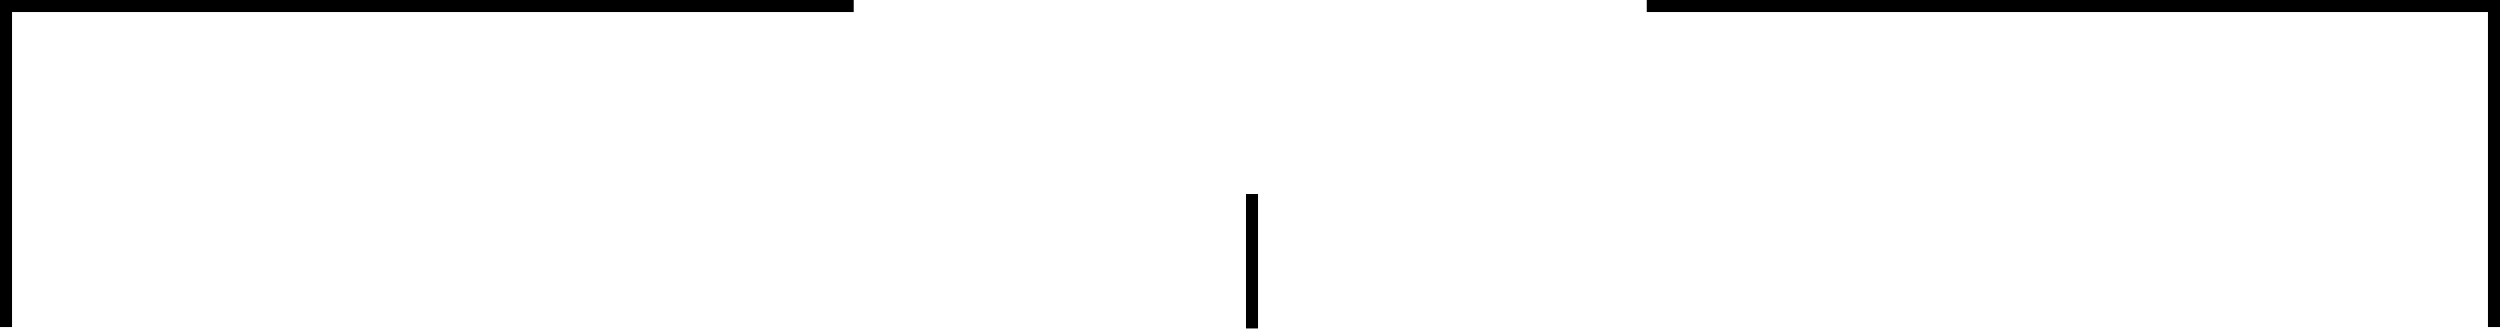
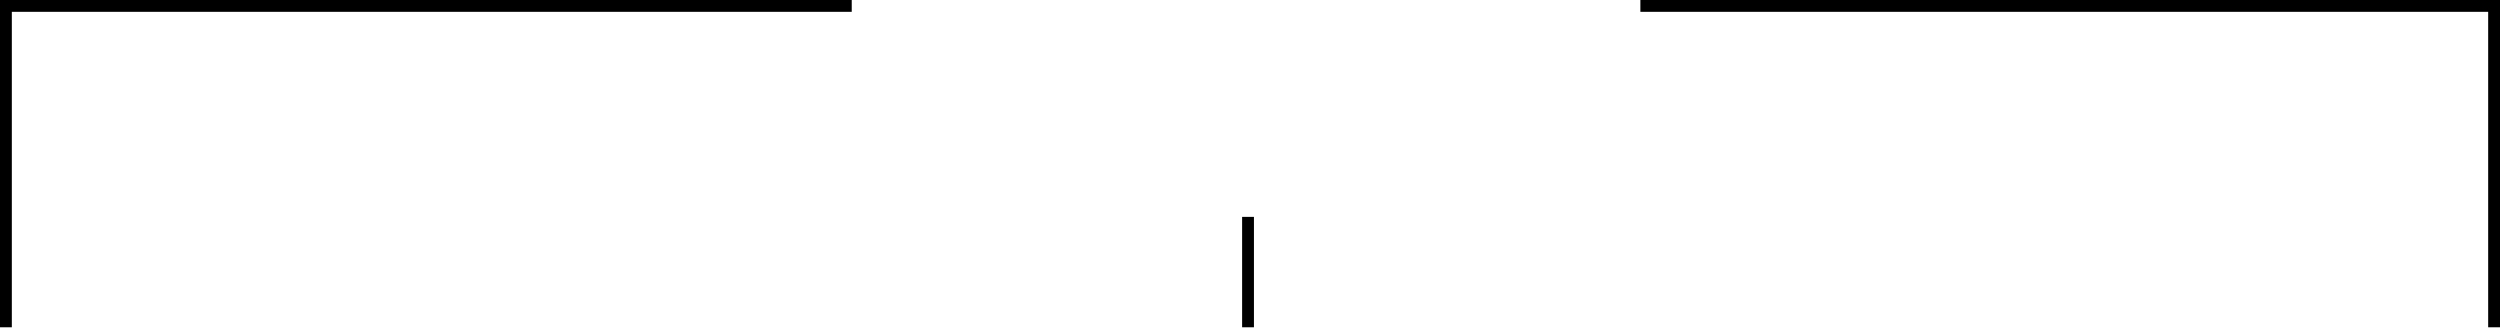
- <svg xmlns="http://www.w3.org/2000/svg" width="623" height="81.85" viewBox="0 0 623 81.85">
-   <g transform="translate(-388.5 -2093.15)">
-     <line y2="33.5" transform="translate(700.5 2141.5)" fill="none" stroke="#000" stroke-width="3" />
-     <path d="M797.788,2095.65h211.128v80" transform="translate(1.084 -1)" fill="none" stroke="#000" stroke-width="3" />
-     <path d="M1009.034,2095.65H797.788v80" transform="translate(-407.788 -1)" fill="none" stroke="#000" stroke-width="3" />
+ <svg xmlns="http://www.w3.org/2000/svg" width="634" height="83" viewBox="0 0 634 83">
+   <g transform="translate(512 -2193)">
+     <rect width="3" height="83" transform="translate(-512 2193)" />
+     <rect width="216" height="3" transform="translate(-512 2193)" />
+     <rect width="3" height="83" transform="translate(119 2193)" />
+     <rect width="216" height="3" transform="translate(-96 2193)" />
+     <rect width="3" height="28" transform="translate(-197 2248)" />
  </g>
</svg>
